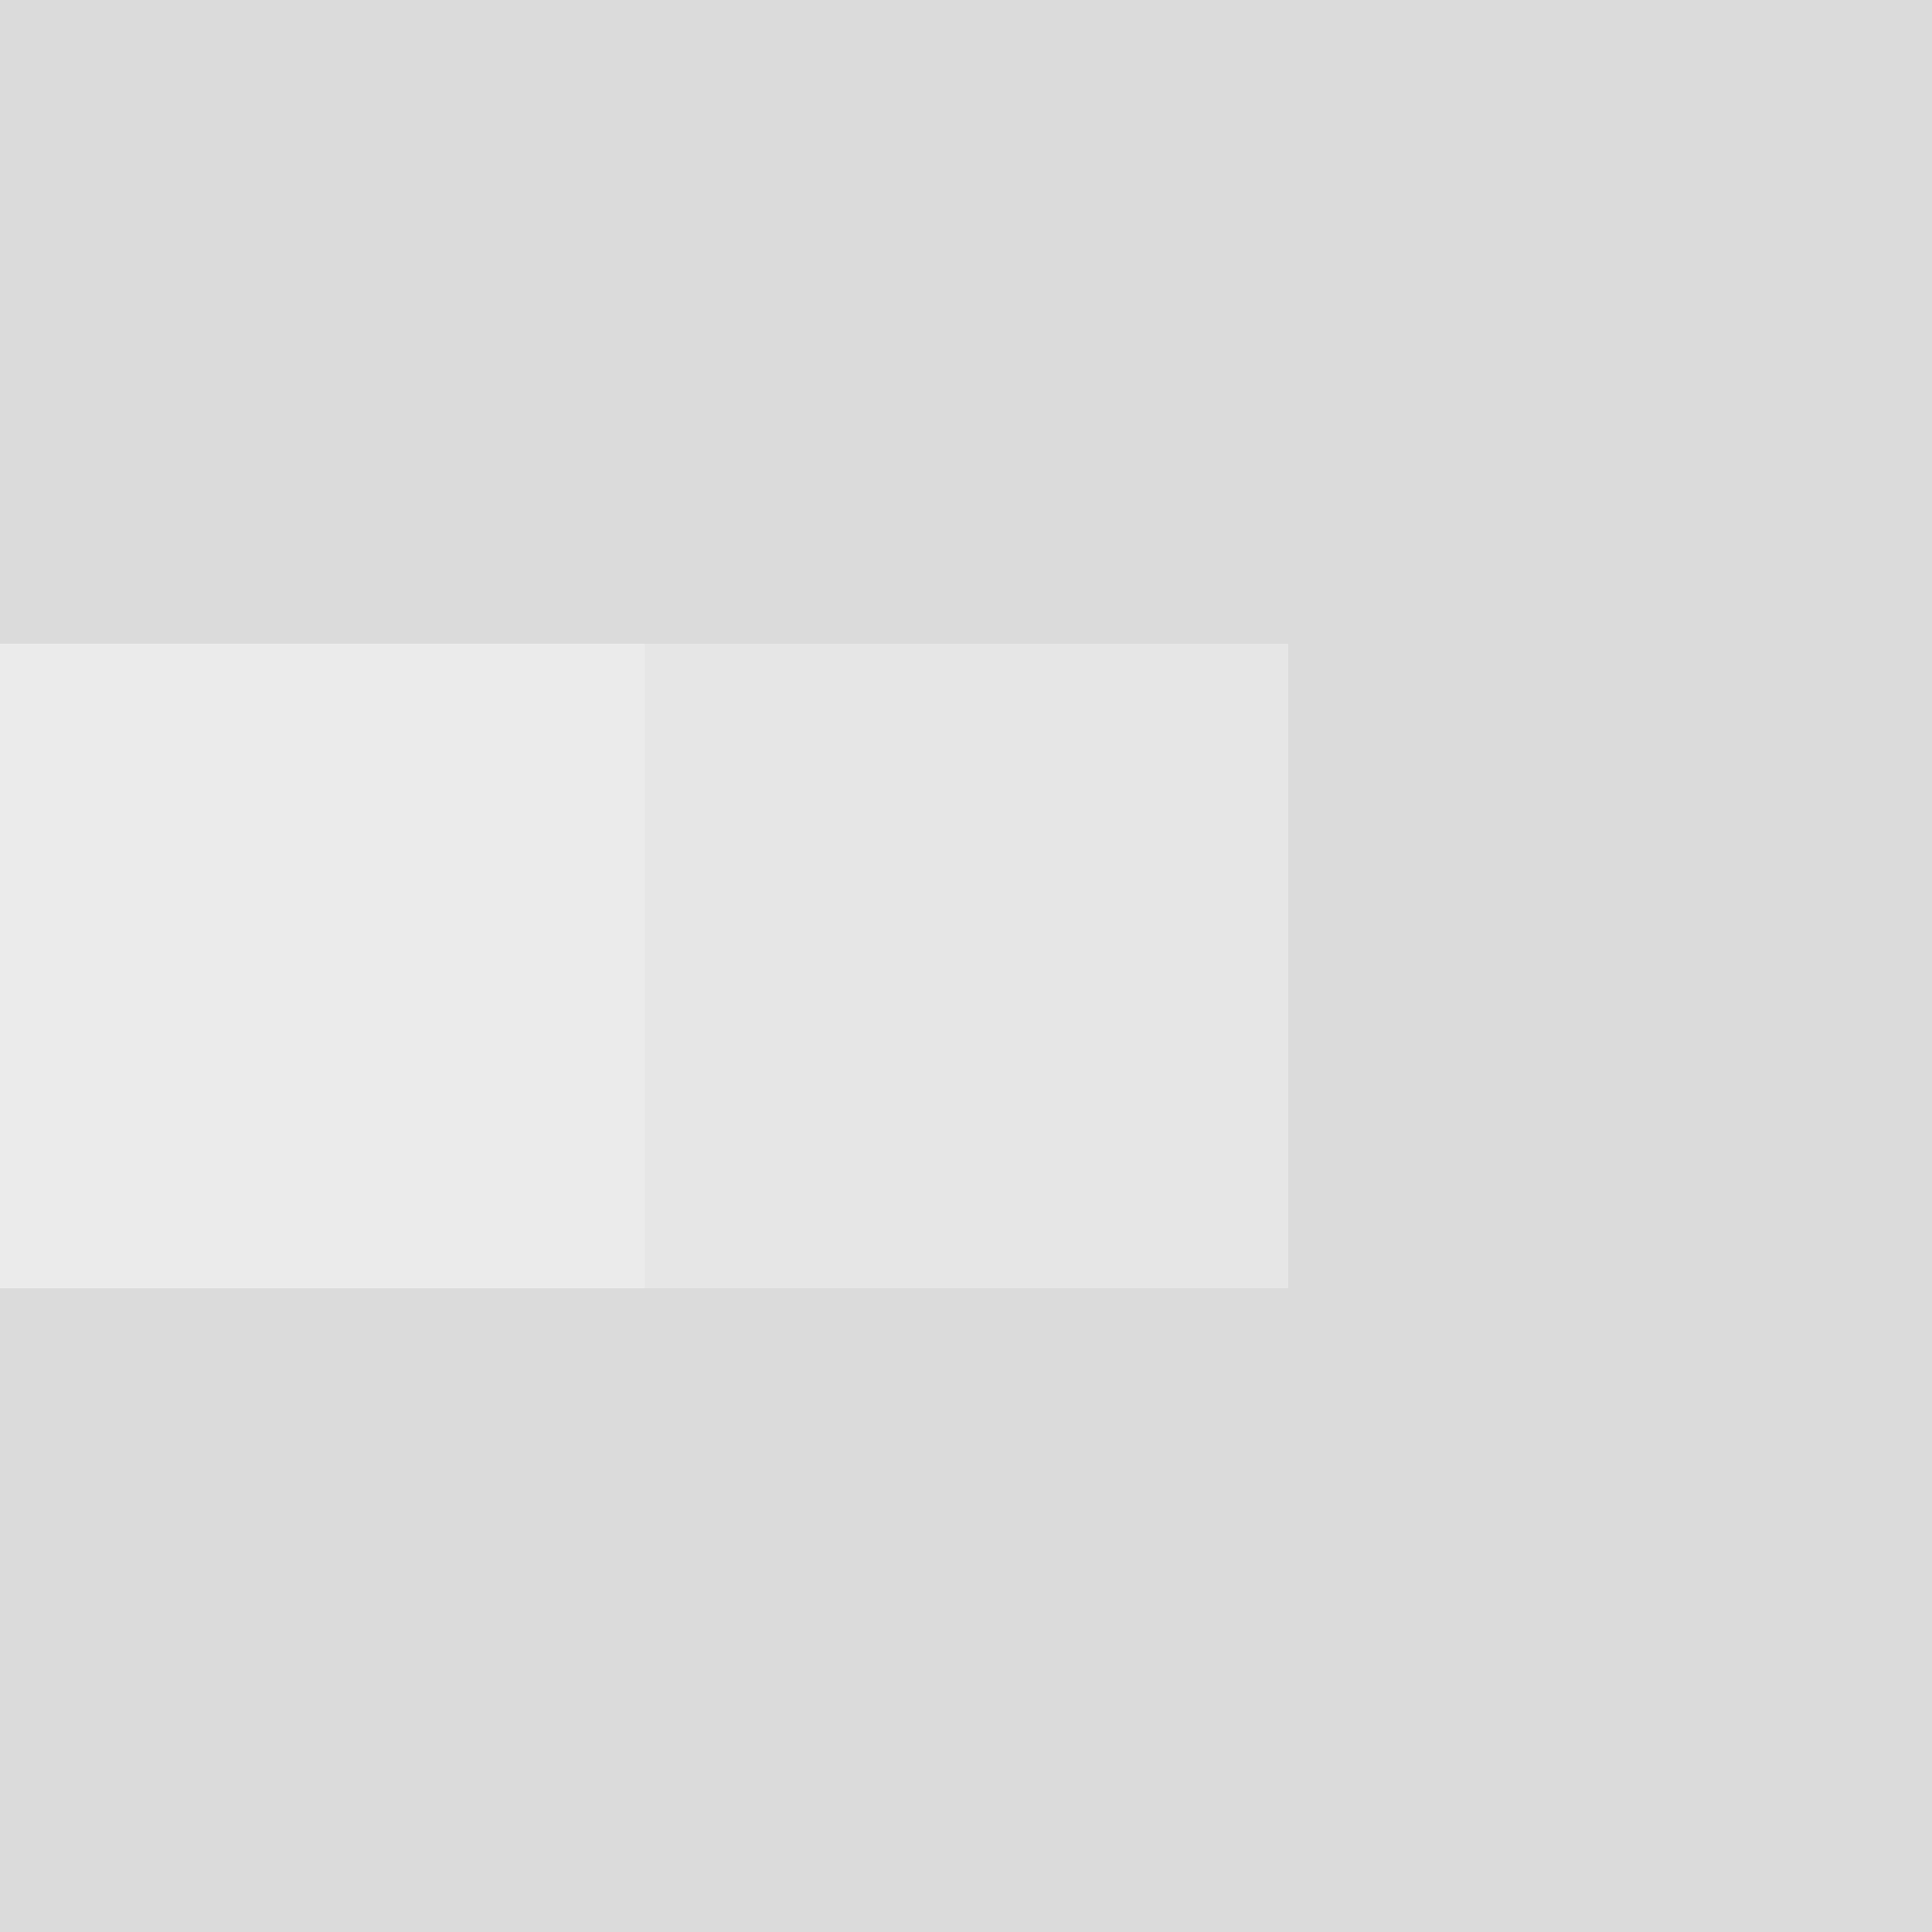
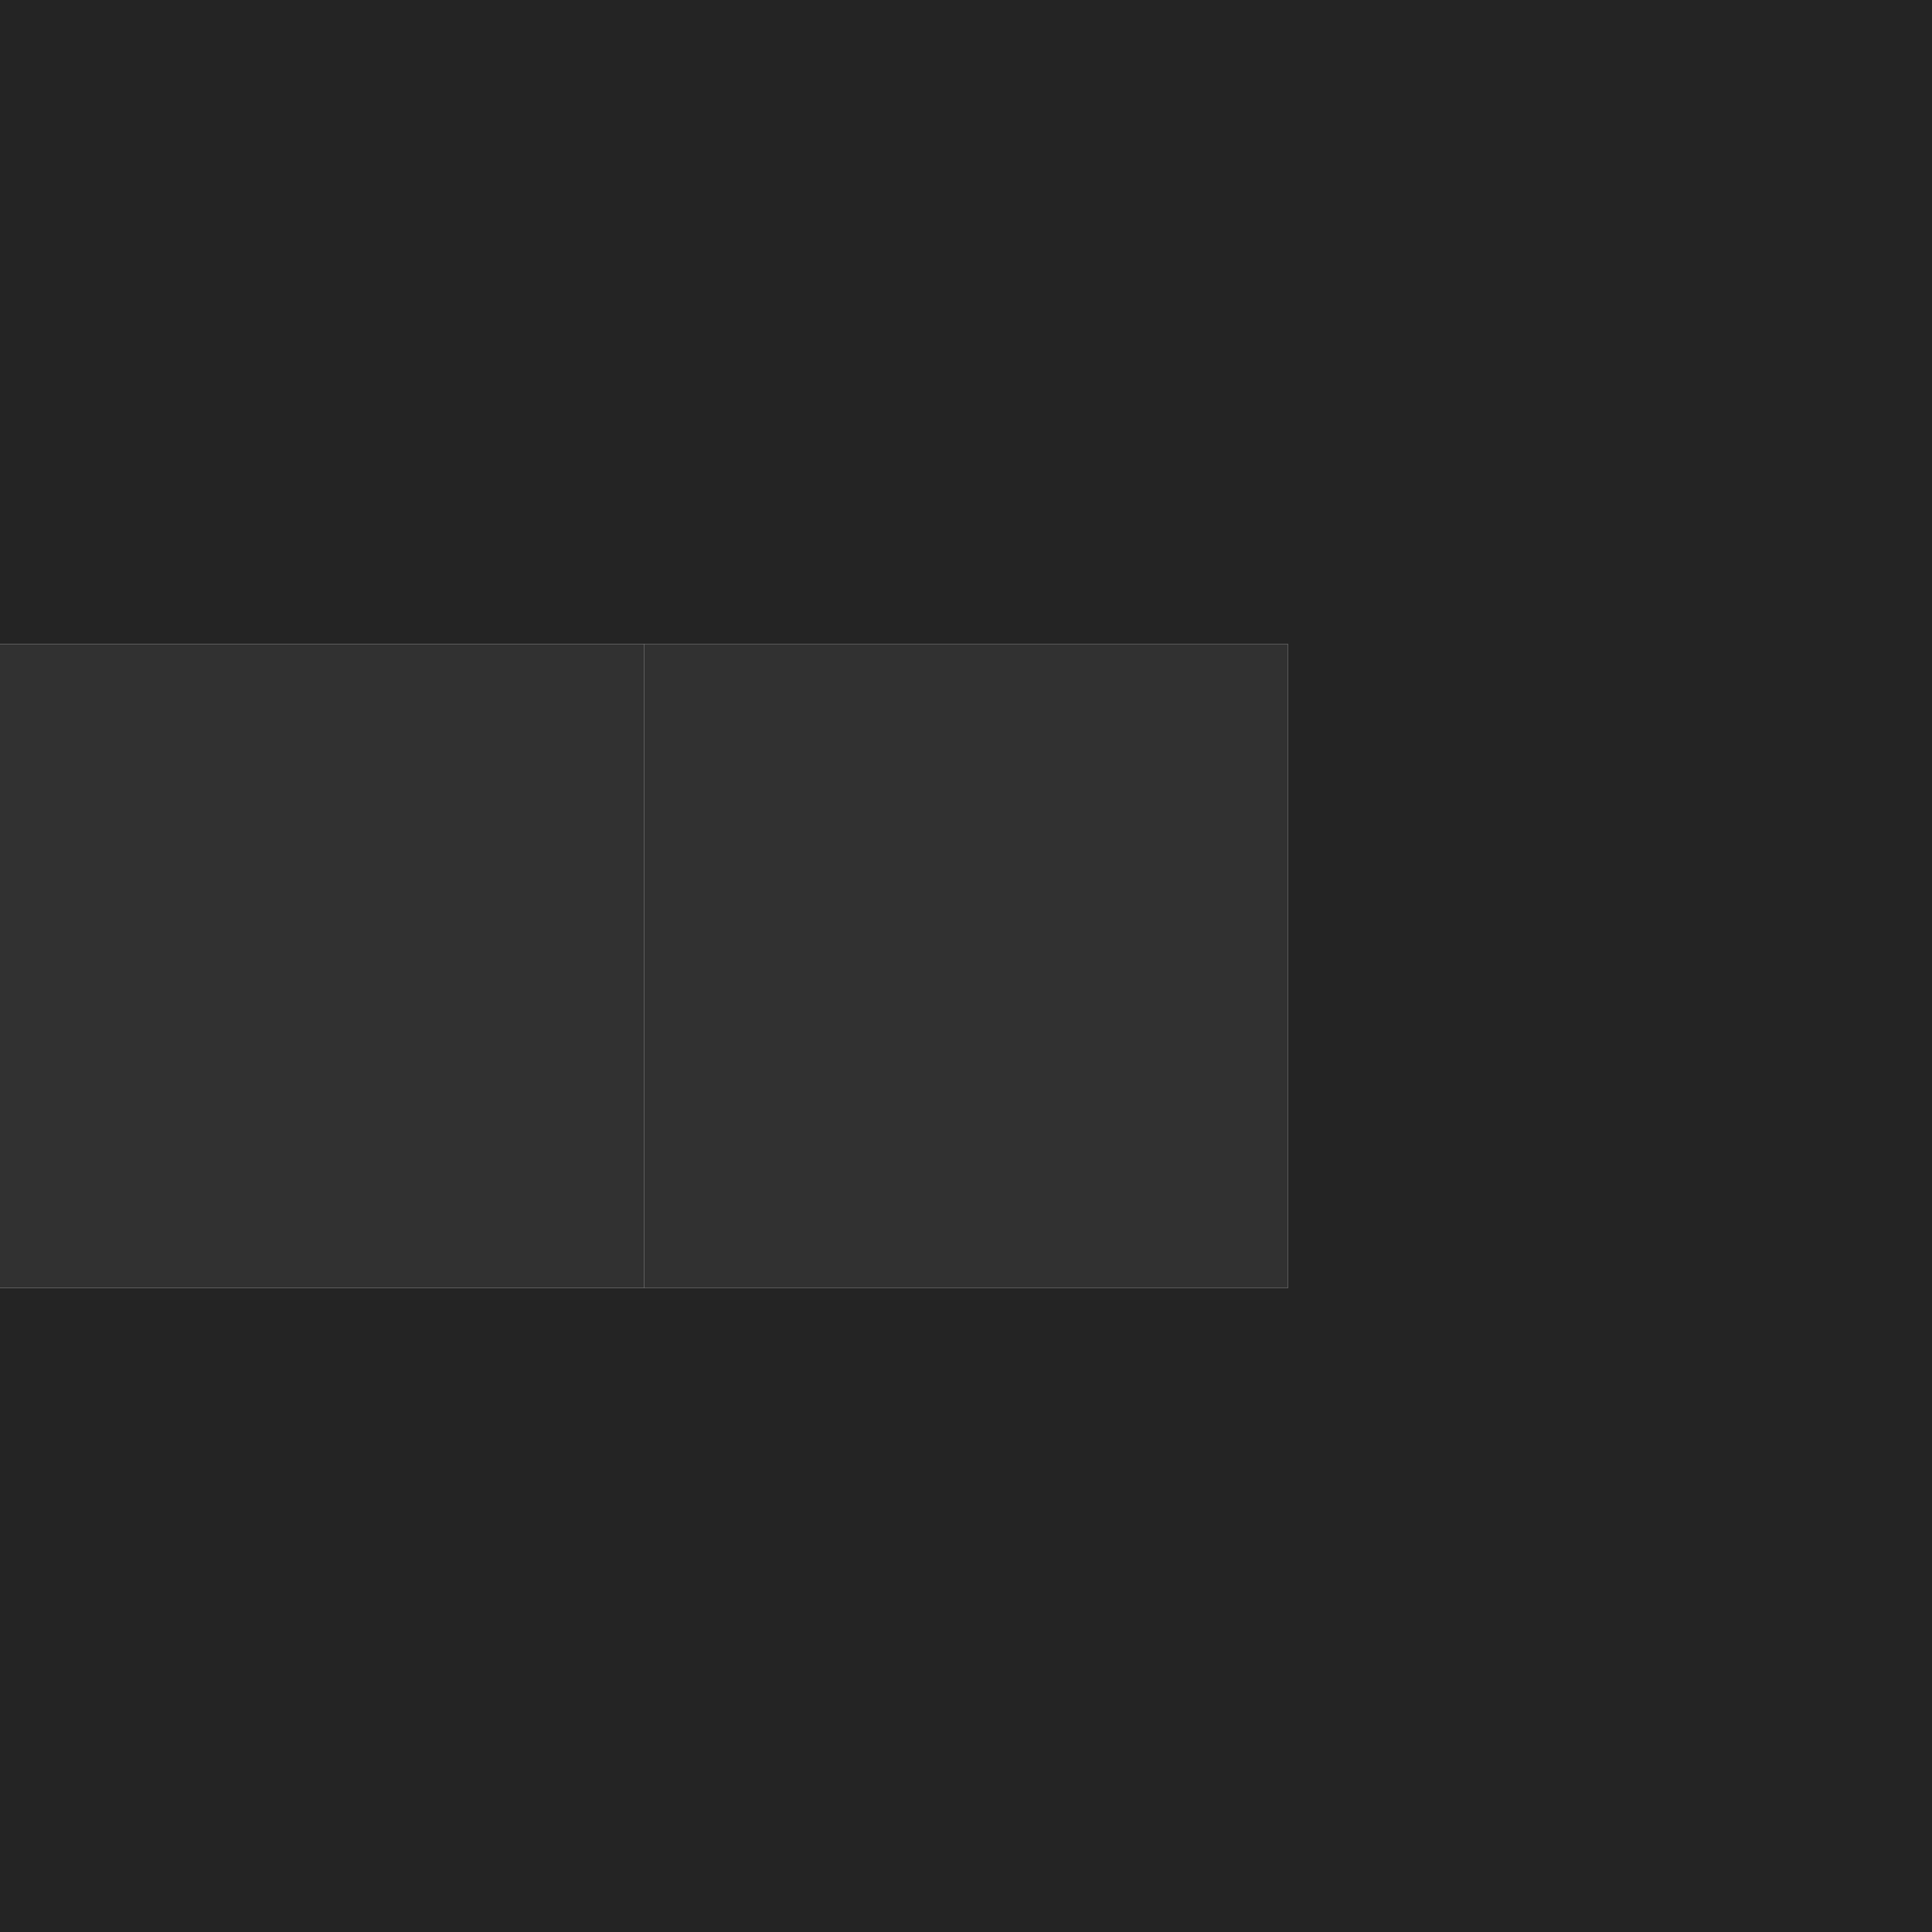
- <svg xmlns="http://www.w3.org/2000/svg" viewBox="0 0 3 3">
-   <g transform="translate(0 -1049)">
-     <path fill="#e6e6e6" d="M 1,1050 H2 V1051 H1 z" />
-     <path d="M 3 1049 H 0 V 1050 H 2 V 1051 H 0 V 1052 H 2 H 3 V 1050 z" fill="#dbdbdb" />
-     <path fill="#ebebeb" d="M 0 1050 H 1 V 1051 H 0 z" />
+ <svg xmlns="http://www.w3.org/2000/svg" version="1.1" id="svg2" viewBox="0 0 3 3">
+   <defs id="defs14" />
+   <g id="g4" transform="translate(0 -1049)">
+     <path style="fill:#313131;fill-opacity:1" id="path6" d="m 2,1050 -1,0 0,1 1,0 z" />
+     <path style="fill:#242424;fill-opacity:1" id="path8" d="m 3,1052 -3,0 0,-1 2,0 0,-1 -2,0 0,-1 2,0 1,0 0,2 z" />
+     <path style="fill:#313131;fill-opacity:1" id="path10" d="m 1,1050 -1,0 0,1 1,0 z" />
  </g>
</svg>
